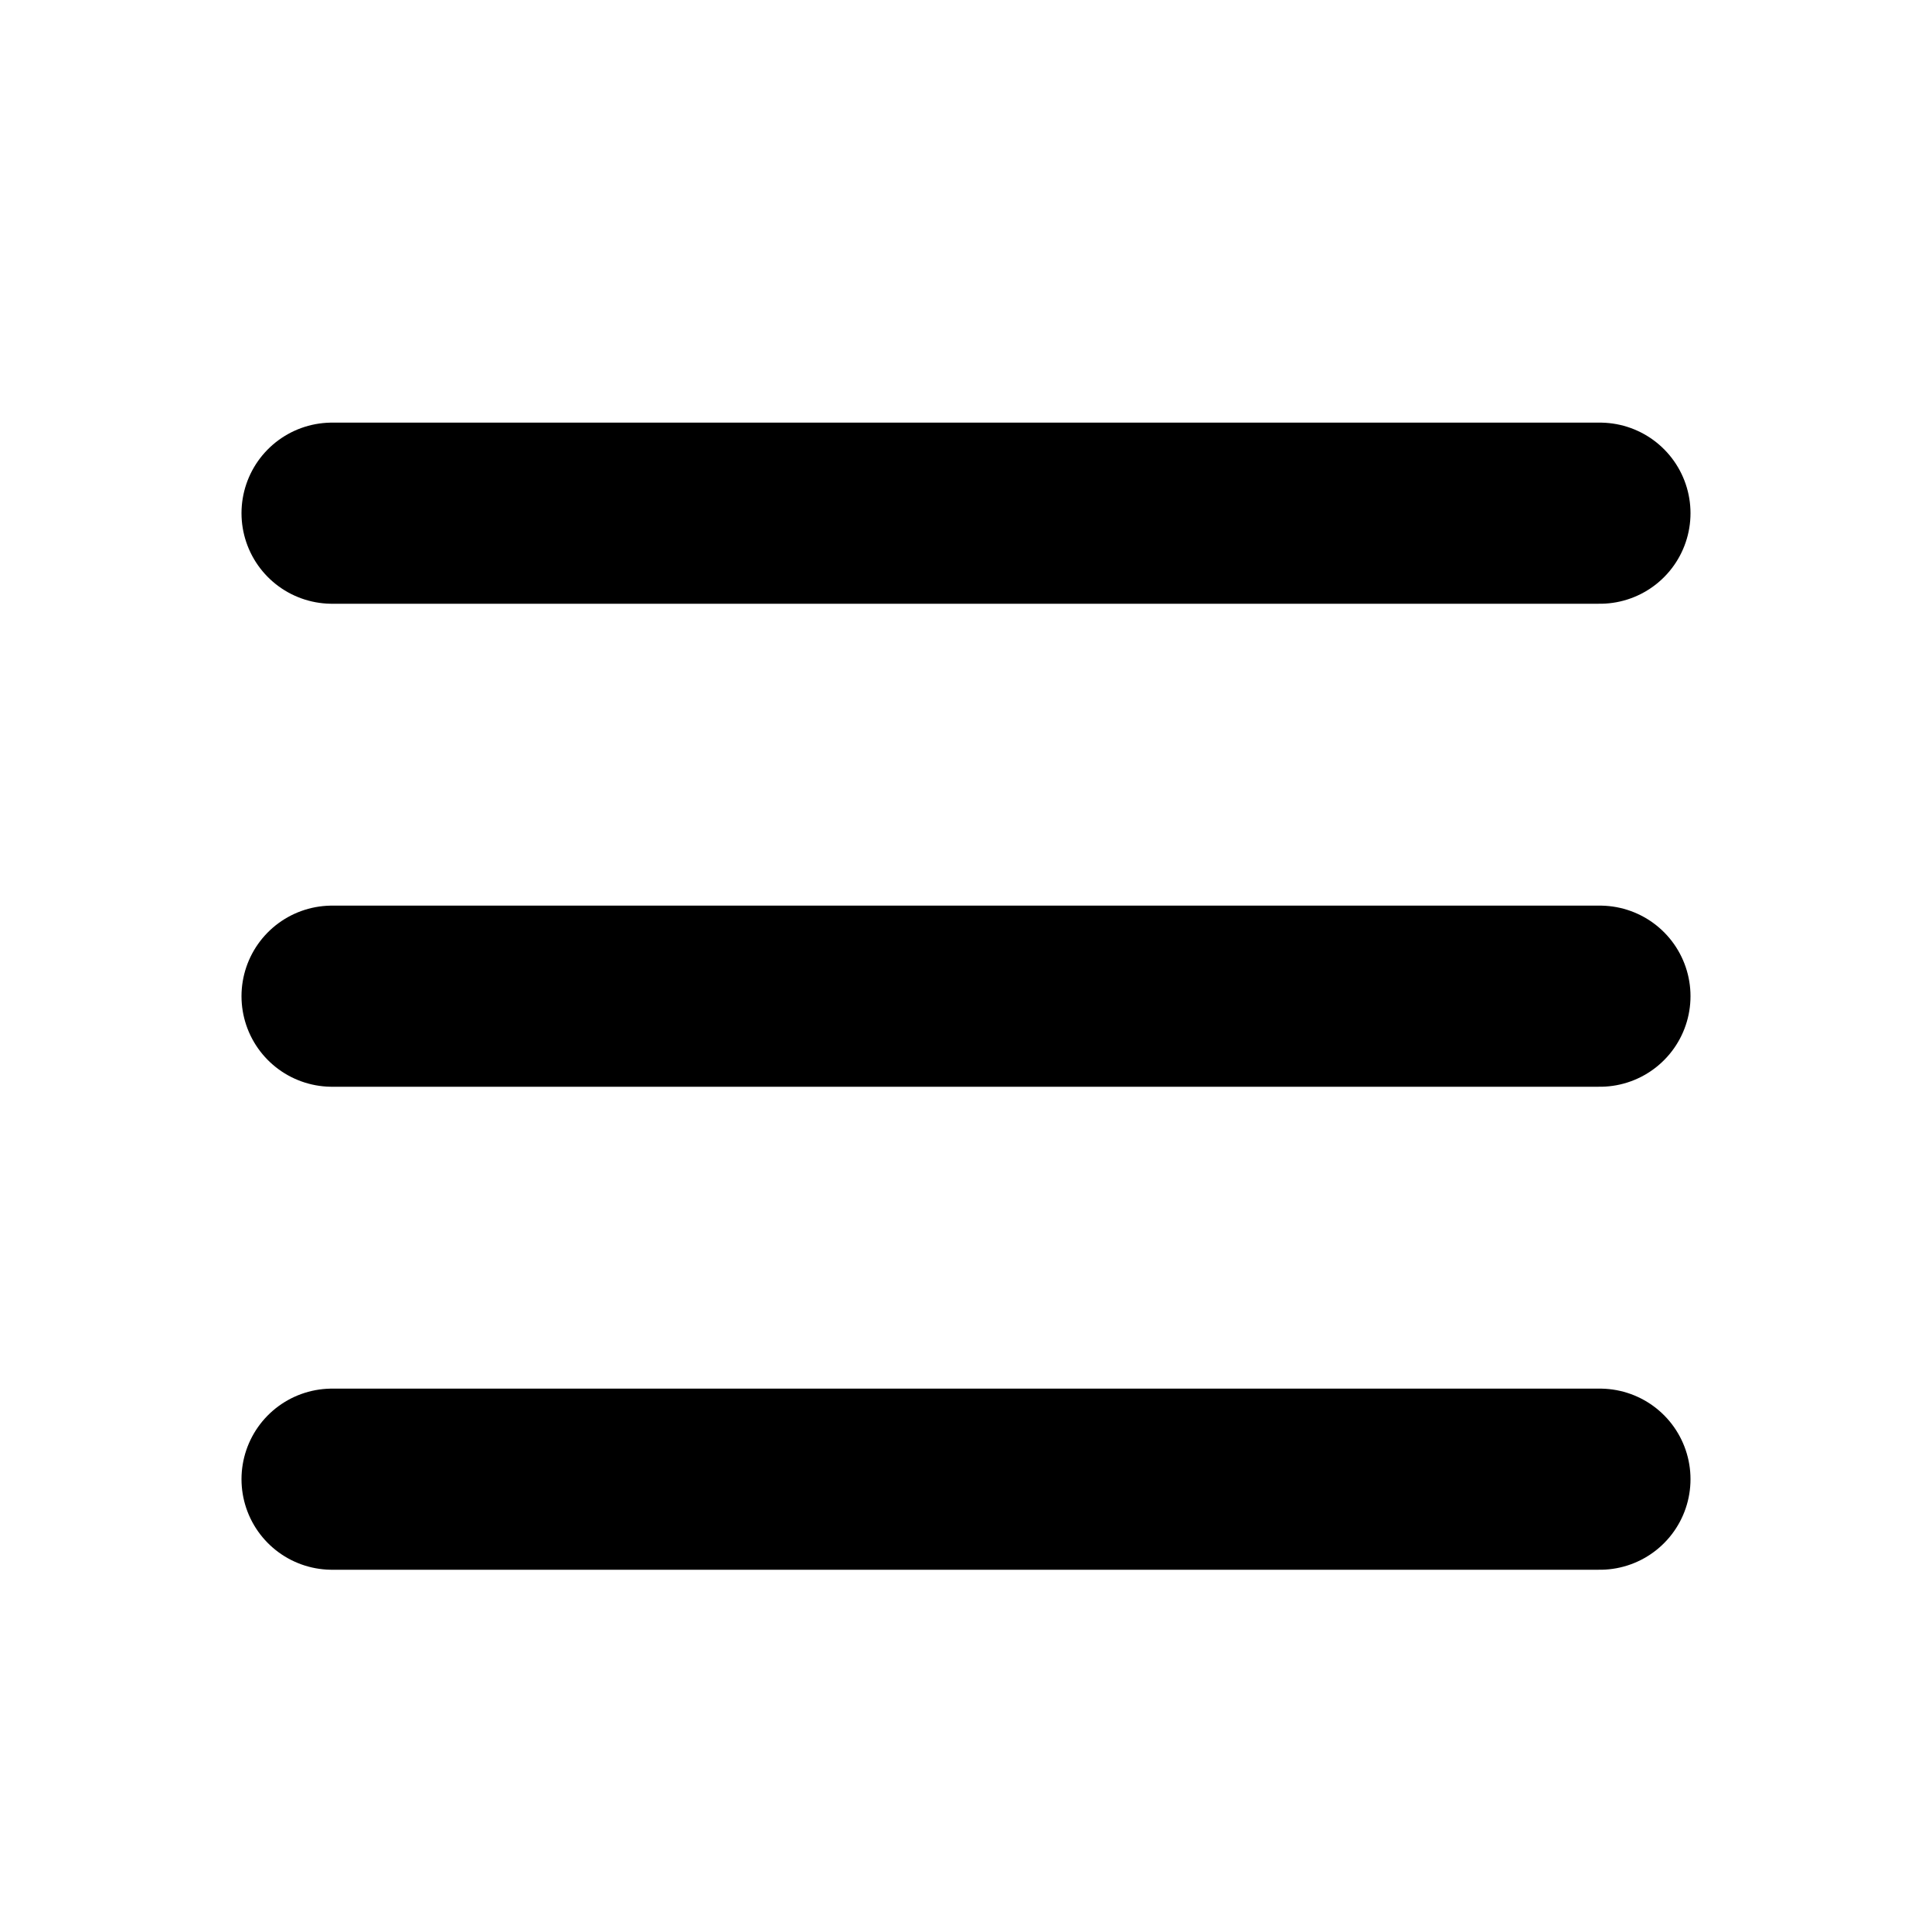
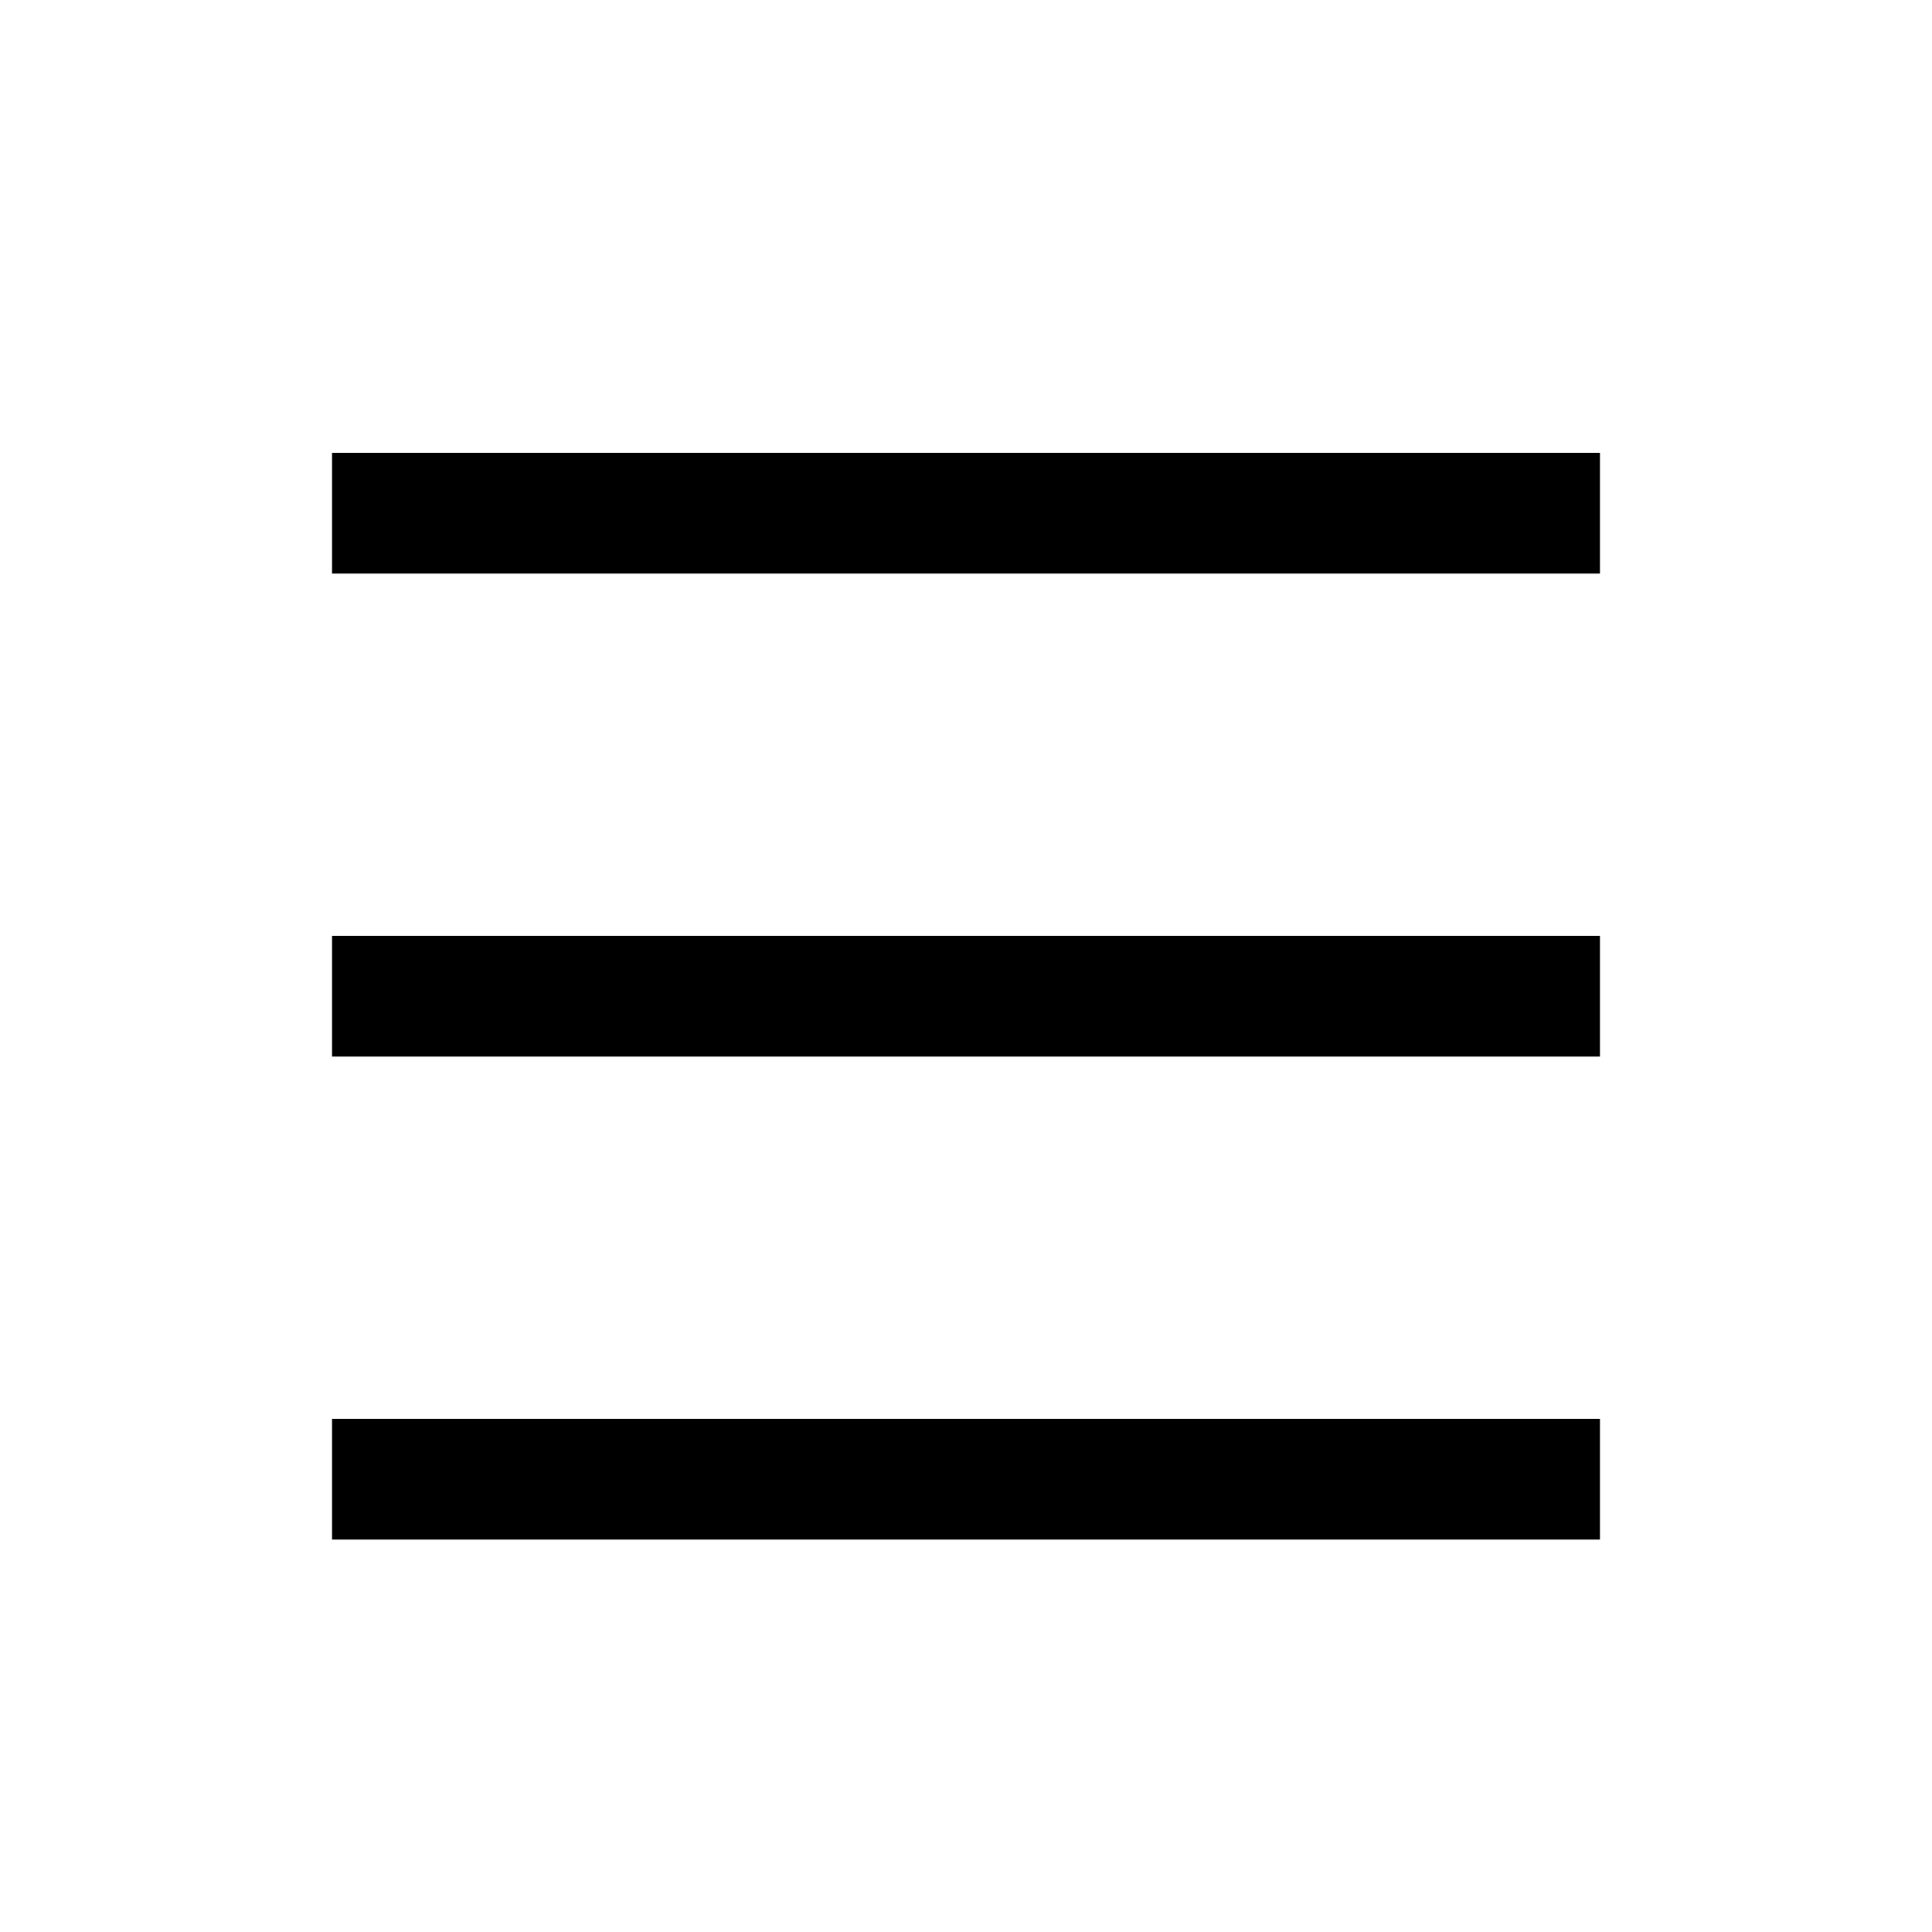
<svg xmlns="http://www.w3.org/2000/svg" width="16" height="16" viewBox="0 0 16 16" fill="none">
-   <path d="M2.75 12.25H13.25M2.75 8.25H13.25M2.75 4.25H13.25" stroke="black" stroke-width="1.5" stroke-linecap="round" stroke-linejoin="round" />
+   <path d="M2.75 12.25H13.25M2.75 8.25H13.25M2.75 4.25H13.25" stroke="black" strokeWidth="1.5" strokeLinecap="round" stroke-linejoin="round" />
</svg>
